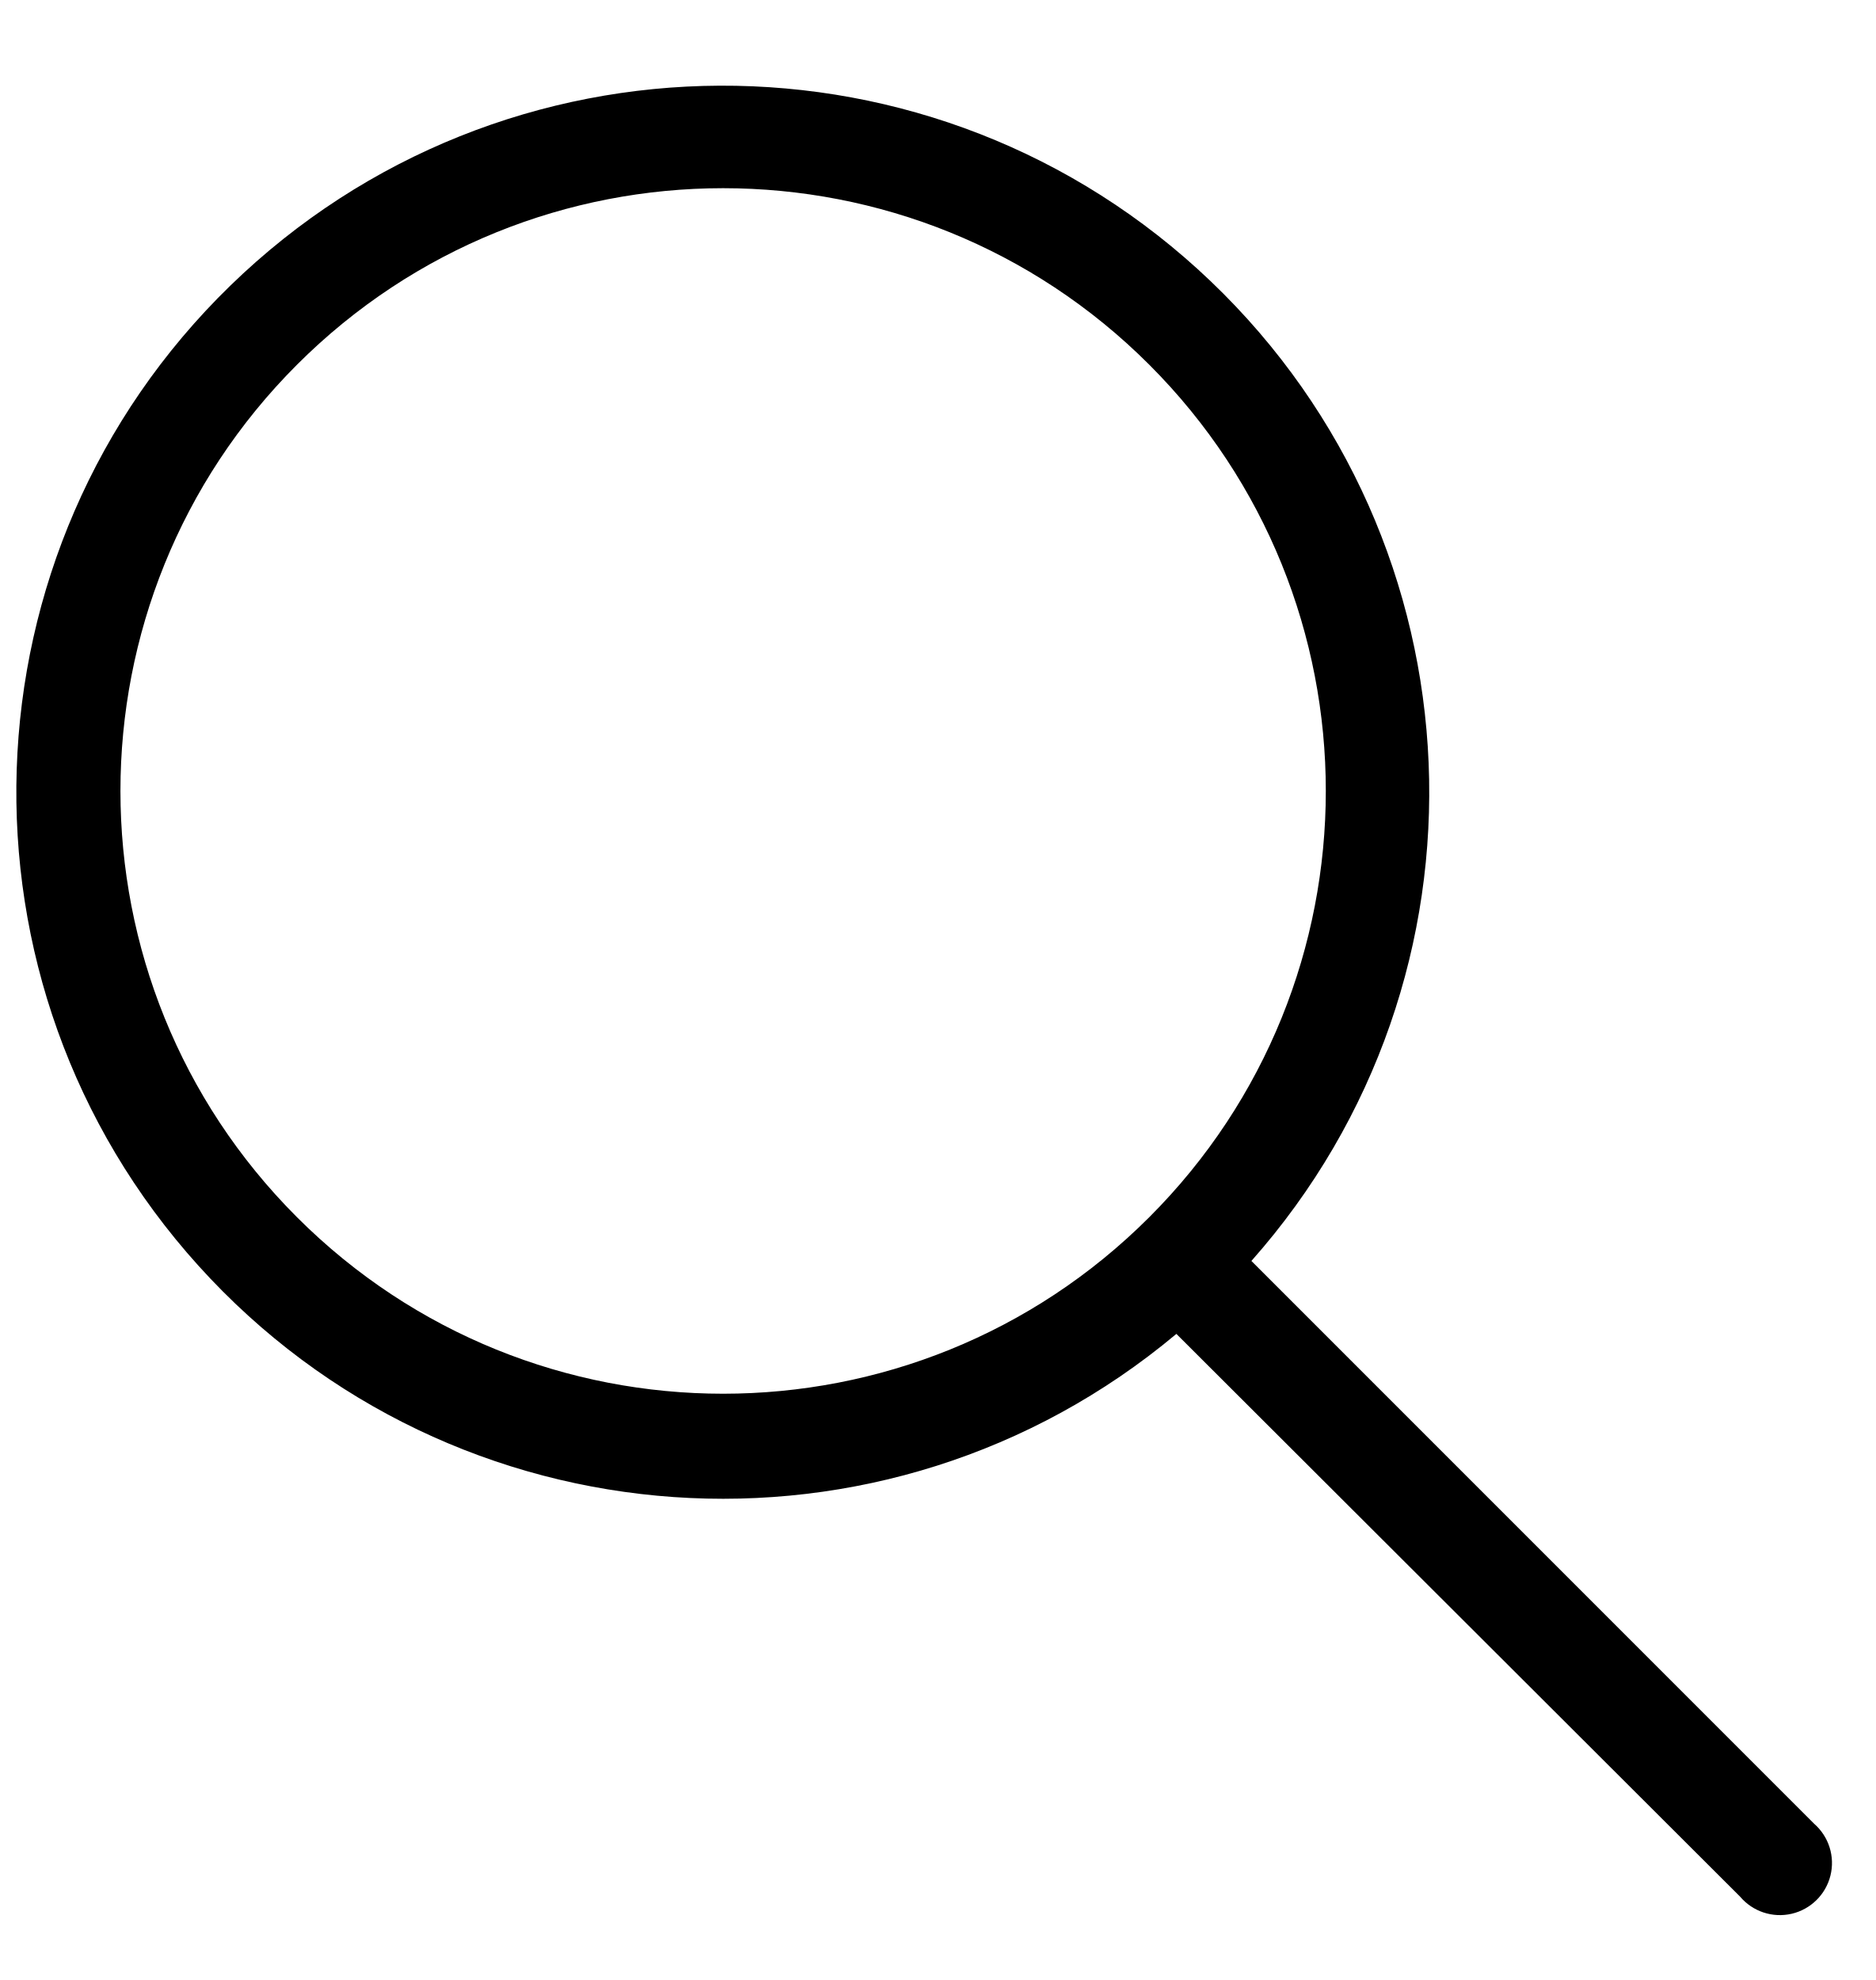
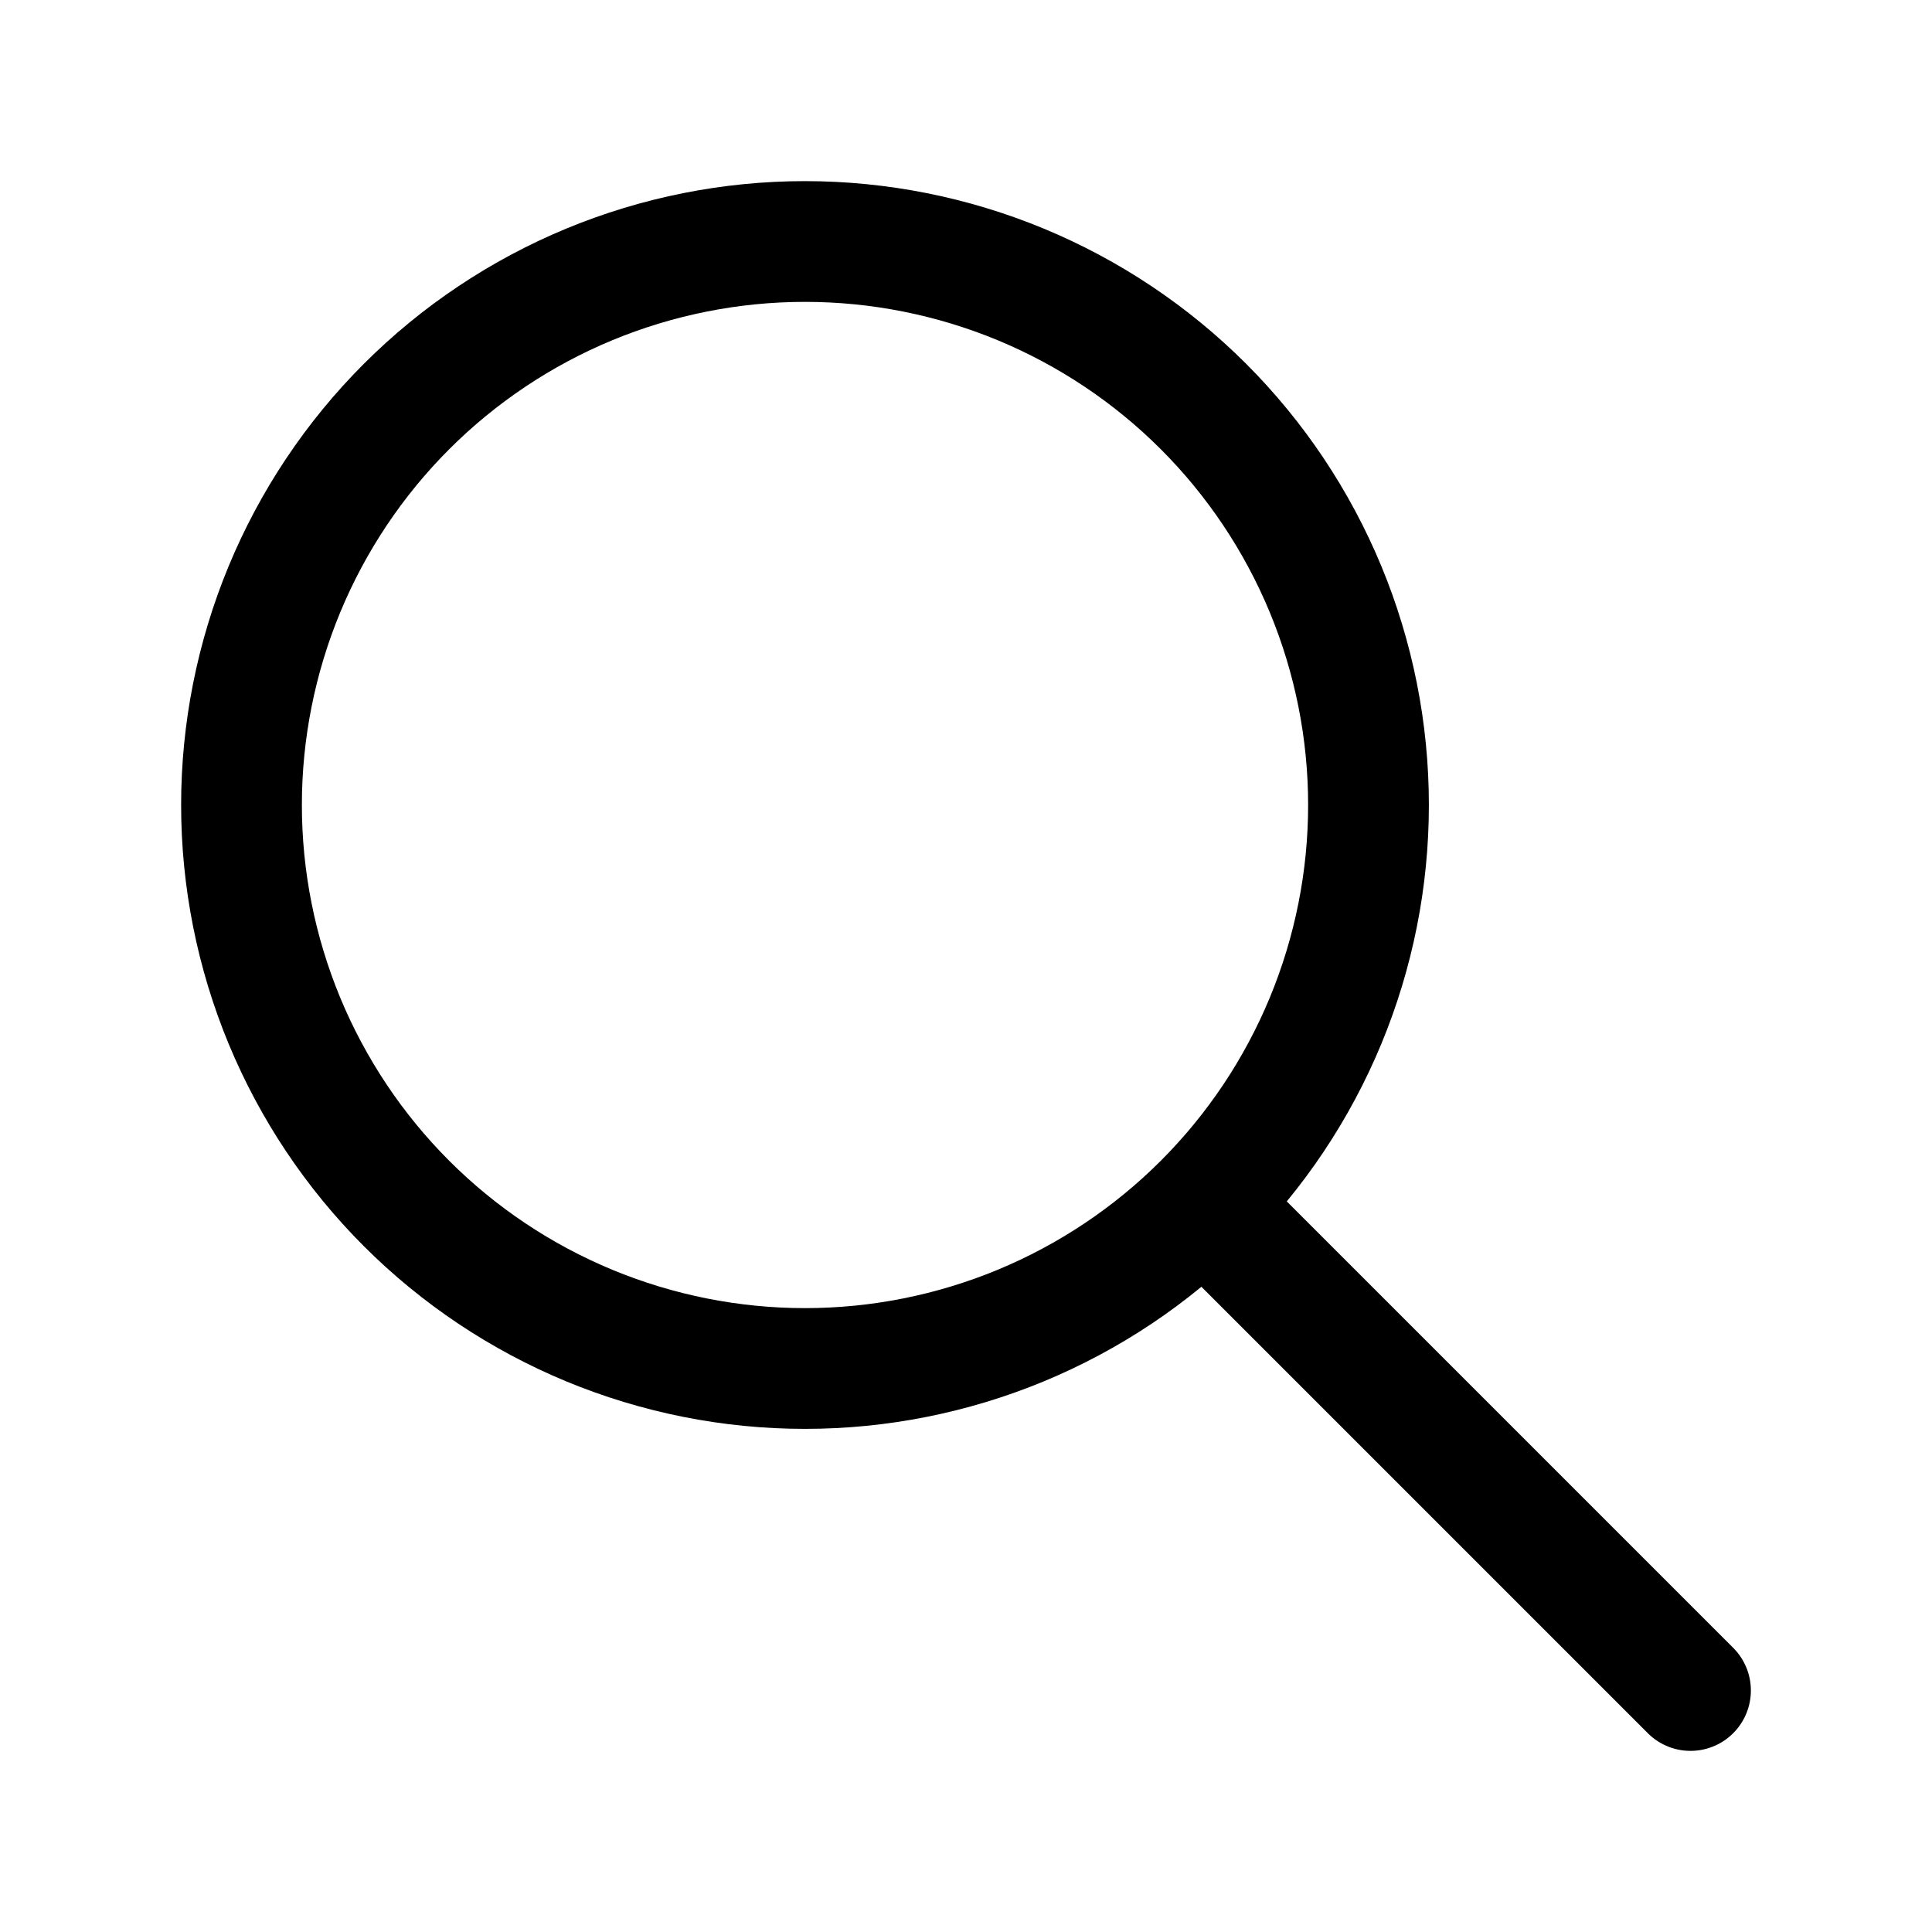
- <svg fill="none" class="icon icon-search" viewBox="0 0 18 19">
-   <path fill="currentColor" fill-rule="evenodd" d="M11.03 11.68A5.784 5.784 0 1 1 2.85 3.5a5.784 5.784 0 0 1 8.18 8.18m.26 1.12a6.78 6.78 0 1 1 .72-.7l5.4 5.4a.5.5 0 1 1-.71.7z" clip-rule="evenodd" />
+ <svg xmlns="http://www.w3.org/2000/svg" width="36" height="36" viewBox="0 0 36 36" fill="none">
+   <path d="M4.5 15C4.5 16.379 4.772 17.744 5.299 19.018C5.827 20.292 6.6 21.45 7.575 22.425C8.55 23.4 9.708 24.173 10.982 24.701C12.256 25.228 13.621 25.5 15 25.5C16.379 25.5 17.744 25.228 19.018 24.701C20.292 24.173 21.45 23.4 22.425 22.425C23.4 21.45 24.173 20.292 24.701 19.018C25.228 17.744 25.5 16.379 25.5 15C25.5 13.621 25.228 12.256 24.701 10.982C24.173 9.708 23.4 8.55 22.425 7.575C21.45 6.6 20.292 5.827 19.018 5.299C17.744 4.772 16.379 4.5 15 4.5C13.621 4.5 12.256 4.772 10.982 5.299C9.708 5.827 8.55 6.6 7.575 7.575C6.6 8.55 5.827 9.708 5.299 10.982C4.772 12.256 4.5 13.621 4.5 15Z" stroke="black" stroke-width="2.25" stroke-linecap="round" stroke-linejoin="round" />
+   <path d="M31.5 31.5L22.5 22.5" stroke="black" stroke-width="2.25" stroke-linecap="round" stroke-linejoin="round" />
</svg>
